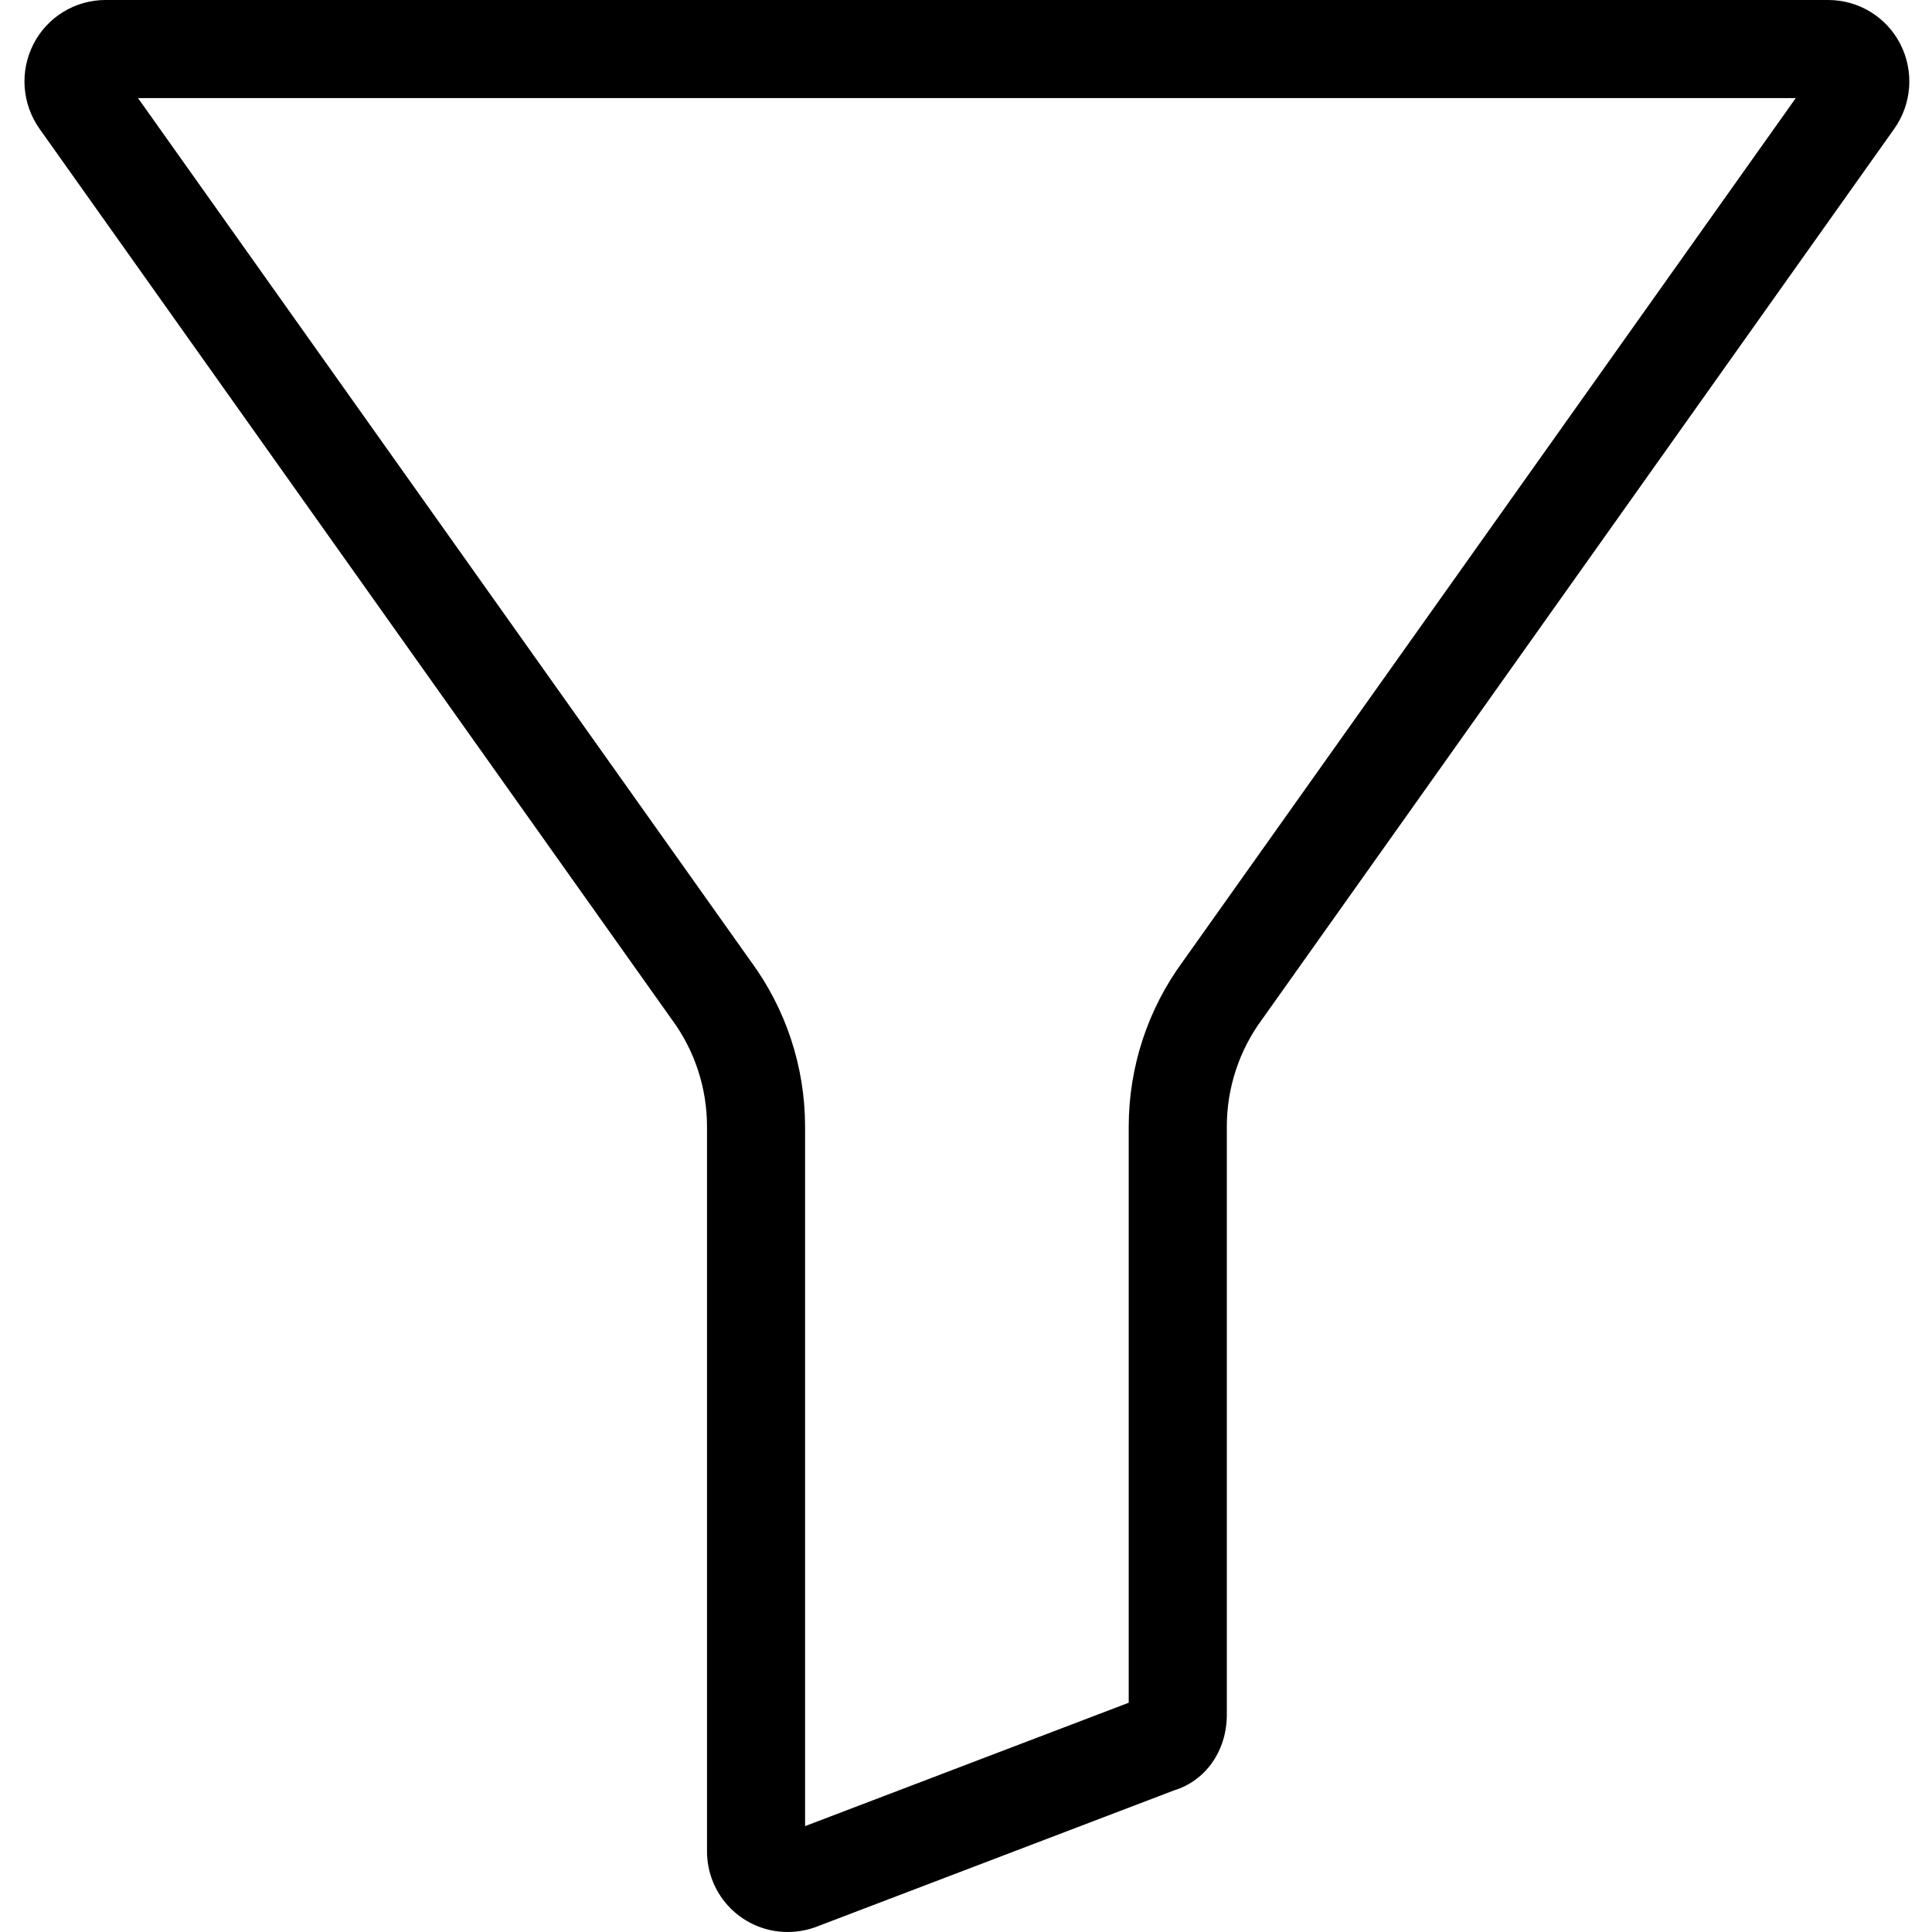
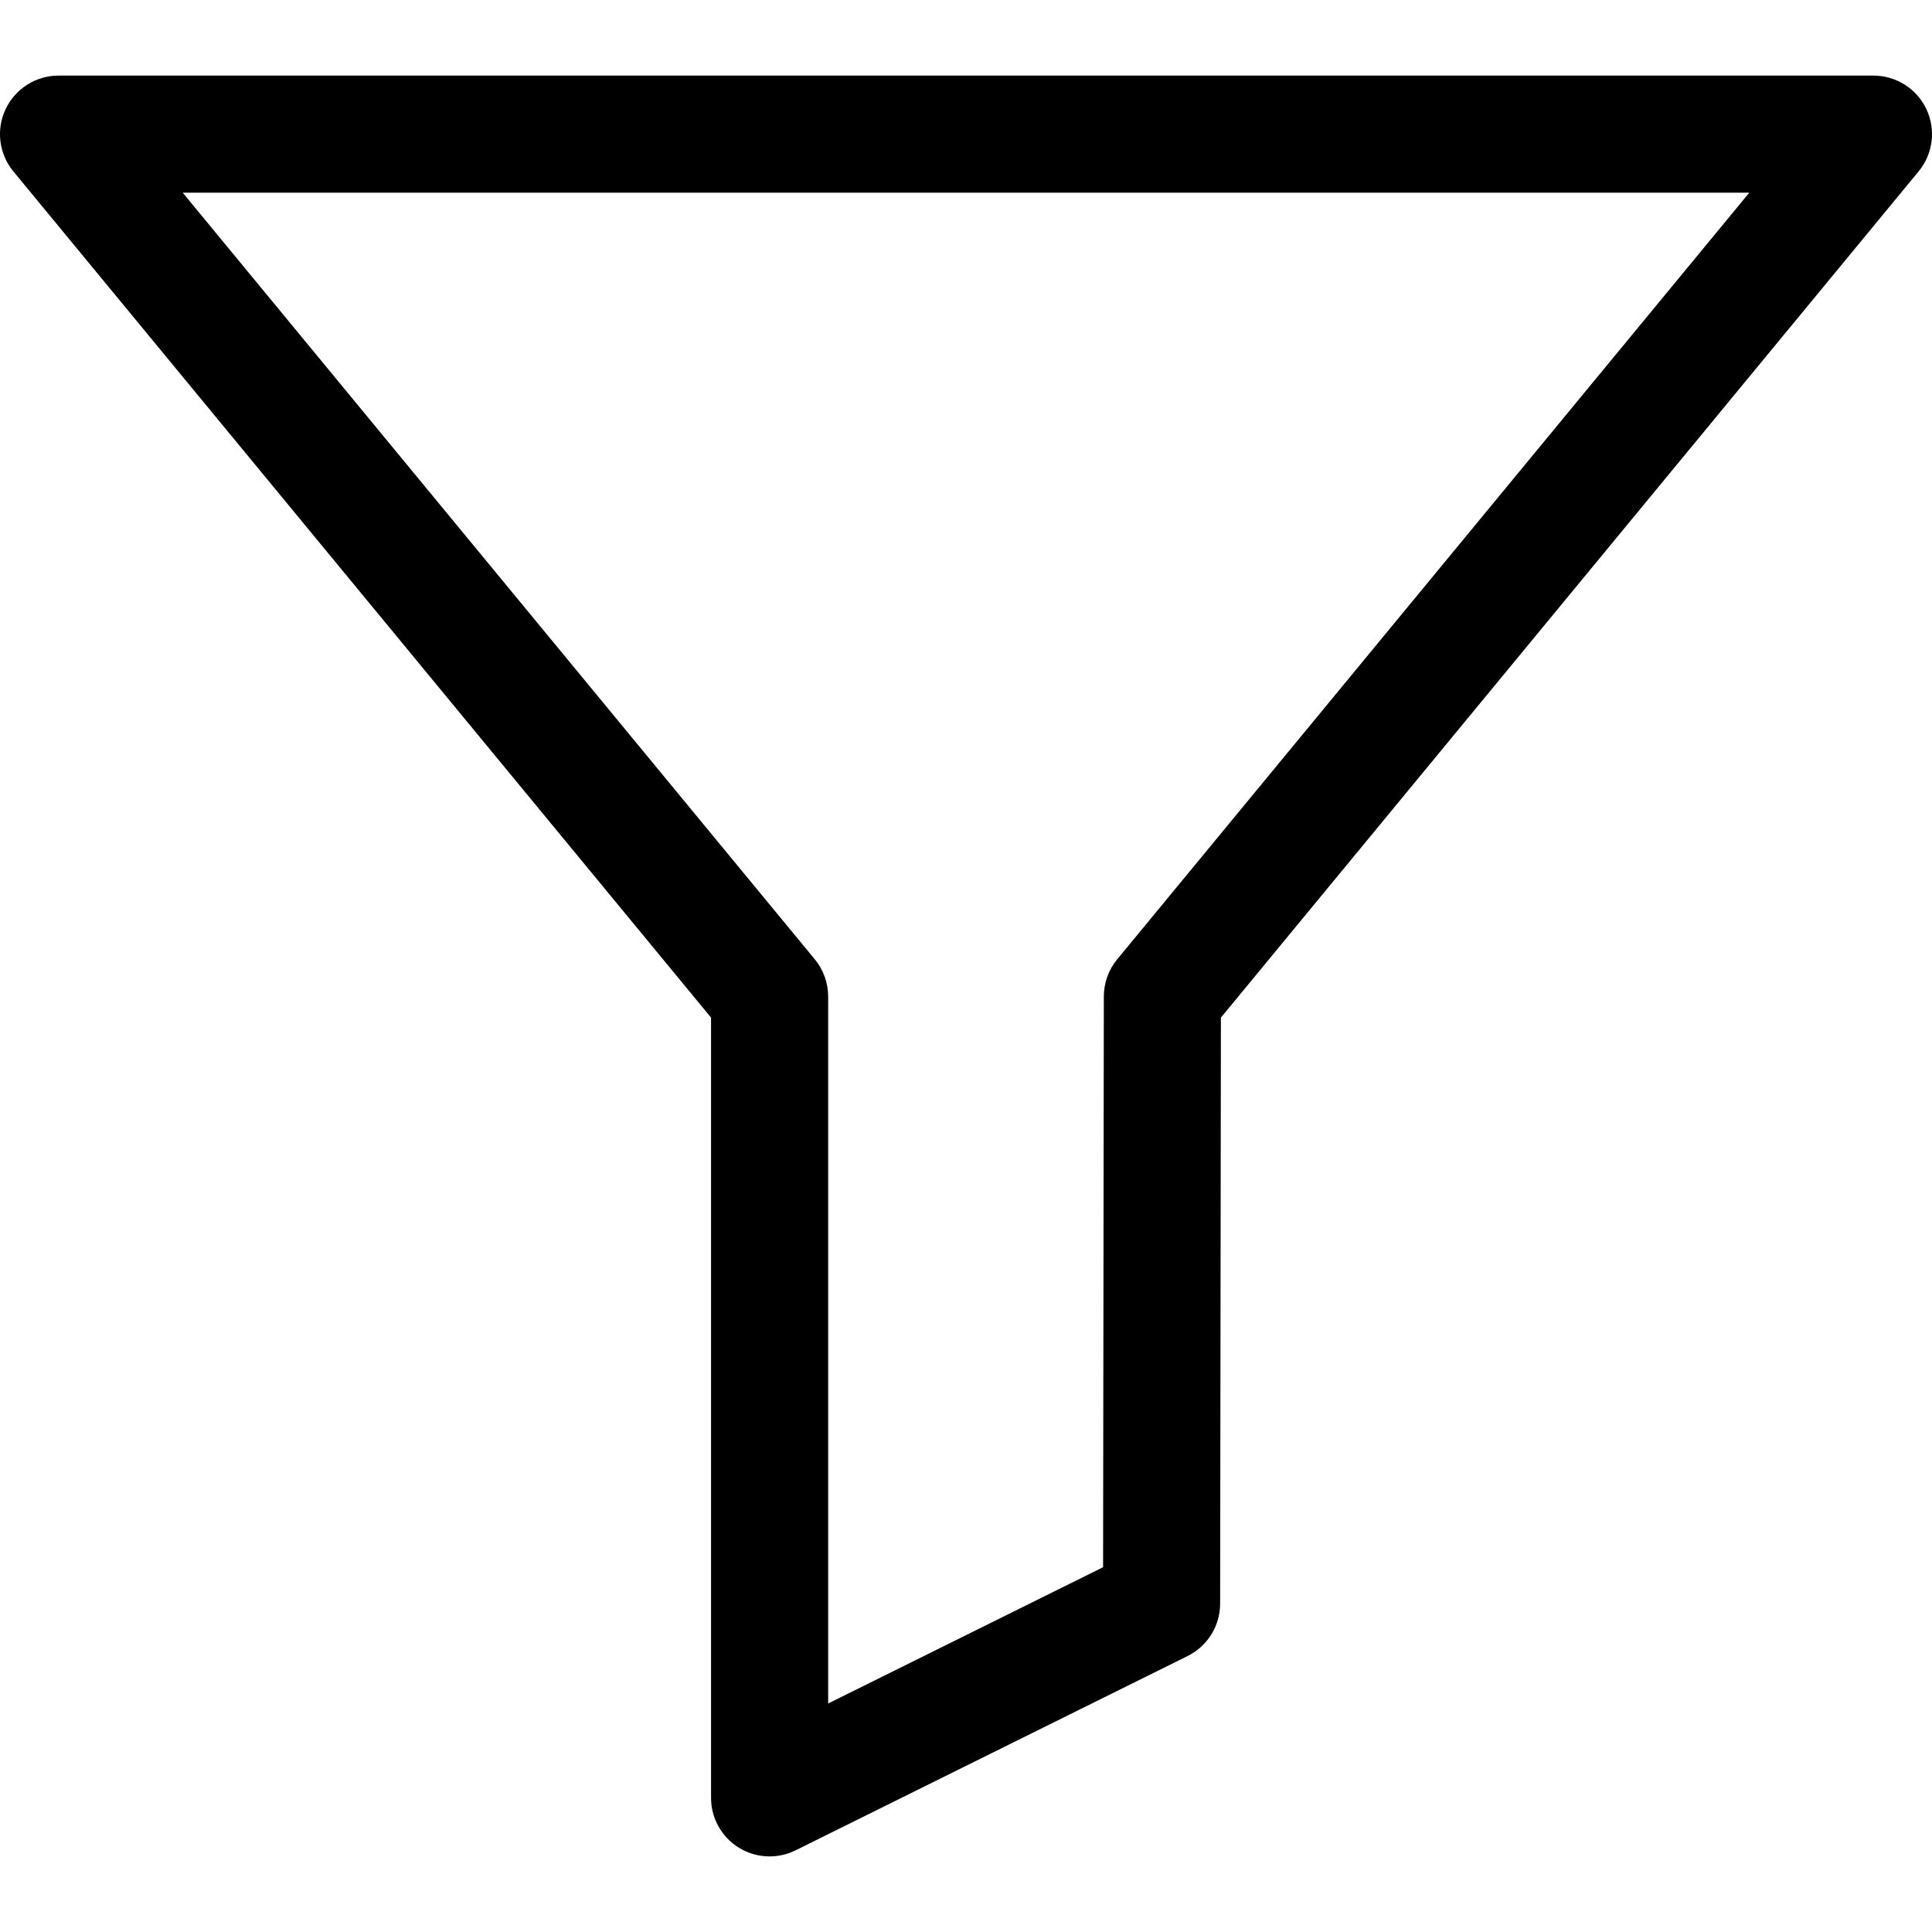
- <svg xmlns="http://www.w3.org/2000/svg" height="393pt" viewBox="-4 0 393 393.99" width="393pt">
-   <path d="m368.312 0h-351.262c-6.195-.012-11.875 3.449-14.707 8.961-2.871 5.586-2.367 12.312 1.301 17.414l128.688 181.281c.043.062.09.121.133.184 4.676 6.312 7.203 13.957 7.219 21.816v147.797c-.027 4.379 1.691 8.582 4.777 11.688 3.086 3.105 7.281 4.848 11.656 4.848 2.227 0 4.426-.445 6.48-1.297l72.312-27.574c6.48-1.977 10.781-8.09 10.781-15.453v-120.008c.012-7.855 2.543-15.504 7.215-21.816.043-.062.09-.121.133-.184l128.684-181.289c3.668-5.098 4.172-11.82 1.301-17.406-2.832-5.512-8.512-8.973-14.711-8.961zm-131.531 195.992c-7.188 9.754-11.074 21.547-11.098 33.664v117.578l-66 25.164v-142.742c-.023-12.117-3.91-23.91-11.102-33.664l-124.934-175.992h338.07zm0 0" />
+ <svg xmlns="http://www.w3.org/2000/svg" version="1.1" id="Capa_1" x="0px" y="0px" viewBox="0 0 247.46 247.46" style="enable-background:new 0 0 247.46 247.46;" xml:space="preserve">
+   <path d="M246.744,13.984c-1.238-2.626-3.881-4.301-6.784-4.301H7.5c-2.903,0-5.545,1.675-6.784,4.301  c-1.238,2.626-0.85,5.73,0.997,7.97l89.361,108.384v99.94c0,2.595,1.341,5.005,3.545,6.373c1.208,0.749,2.579,1.127,3.955,1.127  c1.137,0,2.278-0.259,3.33-0.78l50.208-24.885c2.551-1.264,4.165-3.863,4.169-6.71l0.098-75.062l89.366-108.388  C247.593,19.714,247.982,16.609,246.744,13.984z M143.097,122.873c-1.105,1.34-1.711,3.023-1.713,4.761l-0.096,73.103  l-35.213,17.453v-90.546c0-1.741-0.605-3.428-1.713-4.771L23.404,24.682h200.651L143.097,122.873z" />
+   <g>
+ </g>
+   <g>
+ </g>
+   <g>
+ </g>
+   <g>
+ </g>
+   <g>
+ </g>
+   <g>
+ </g>
+   <g>
+ </g>
+   <g>
+ </g>
+   <g>
+ </g>
+   <g>
+ </g>
+   <g>
+ </g>
+   <g>
+ </g>
+   <g>
+ </g>
+   <g>
+ </g>
+   <g>
+ </g>
</svg>
